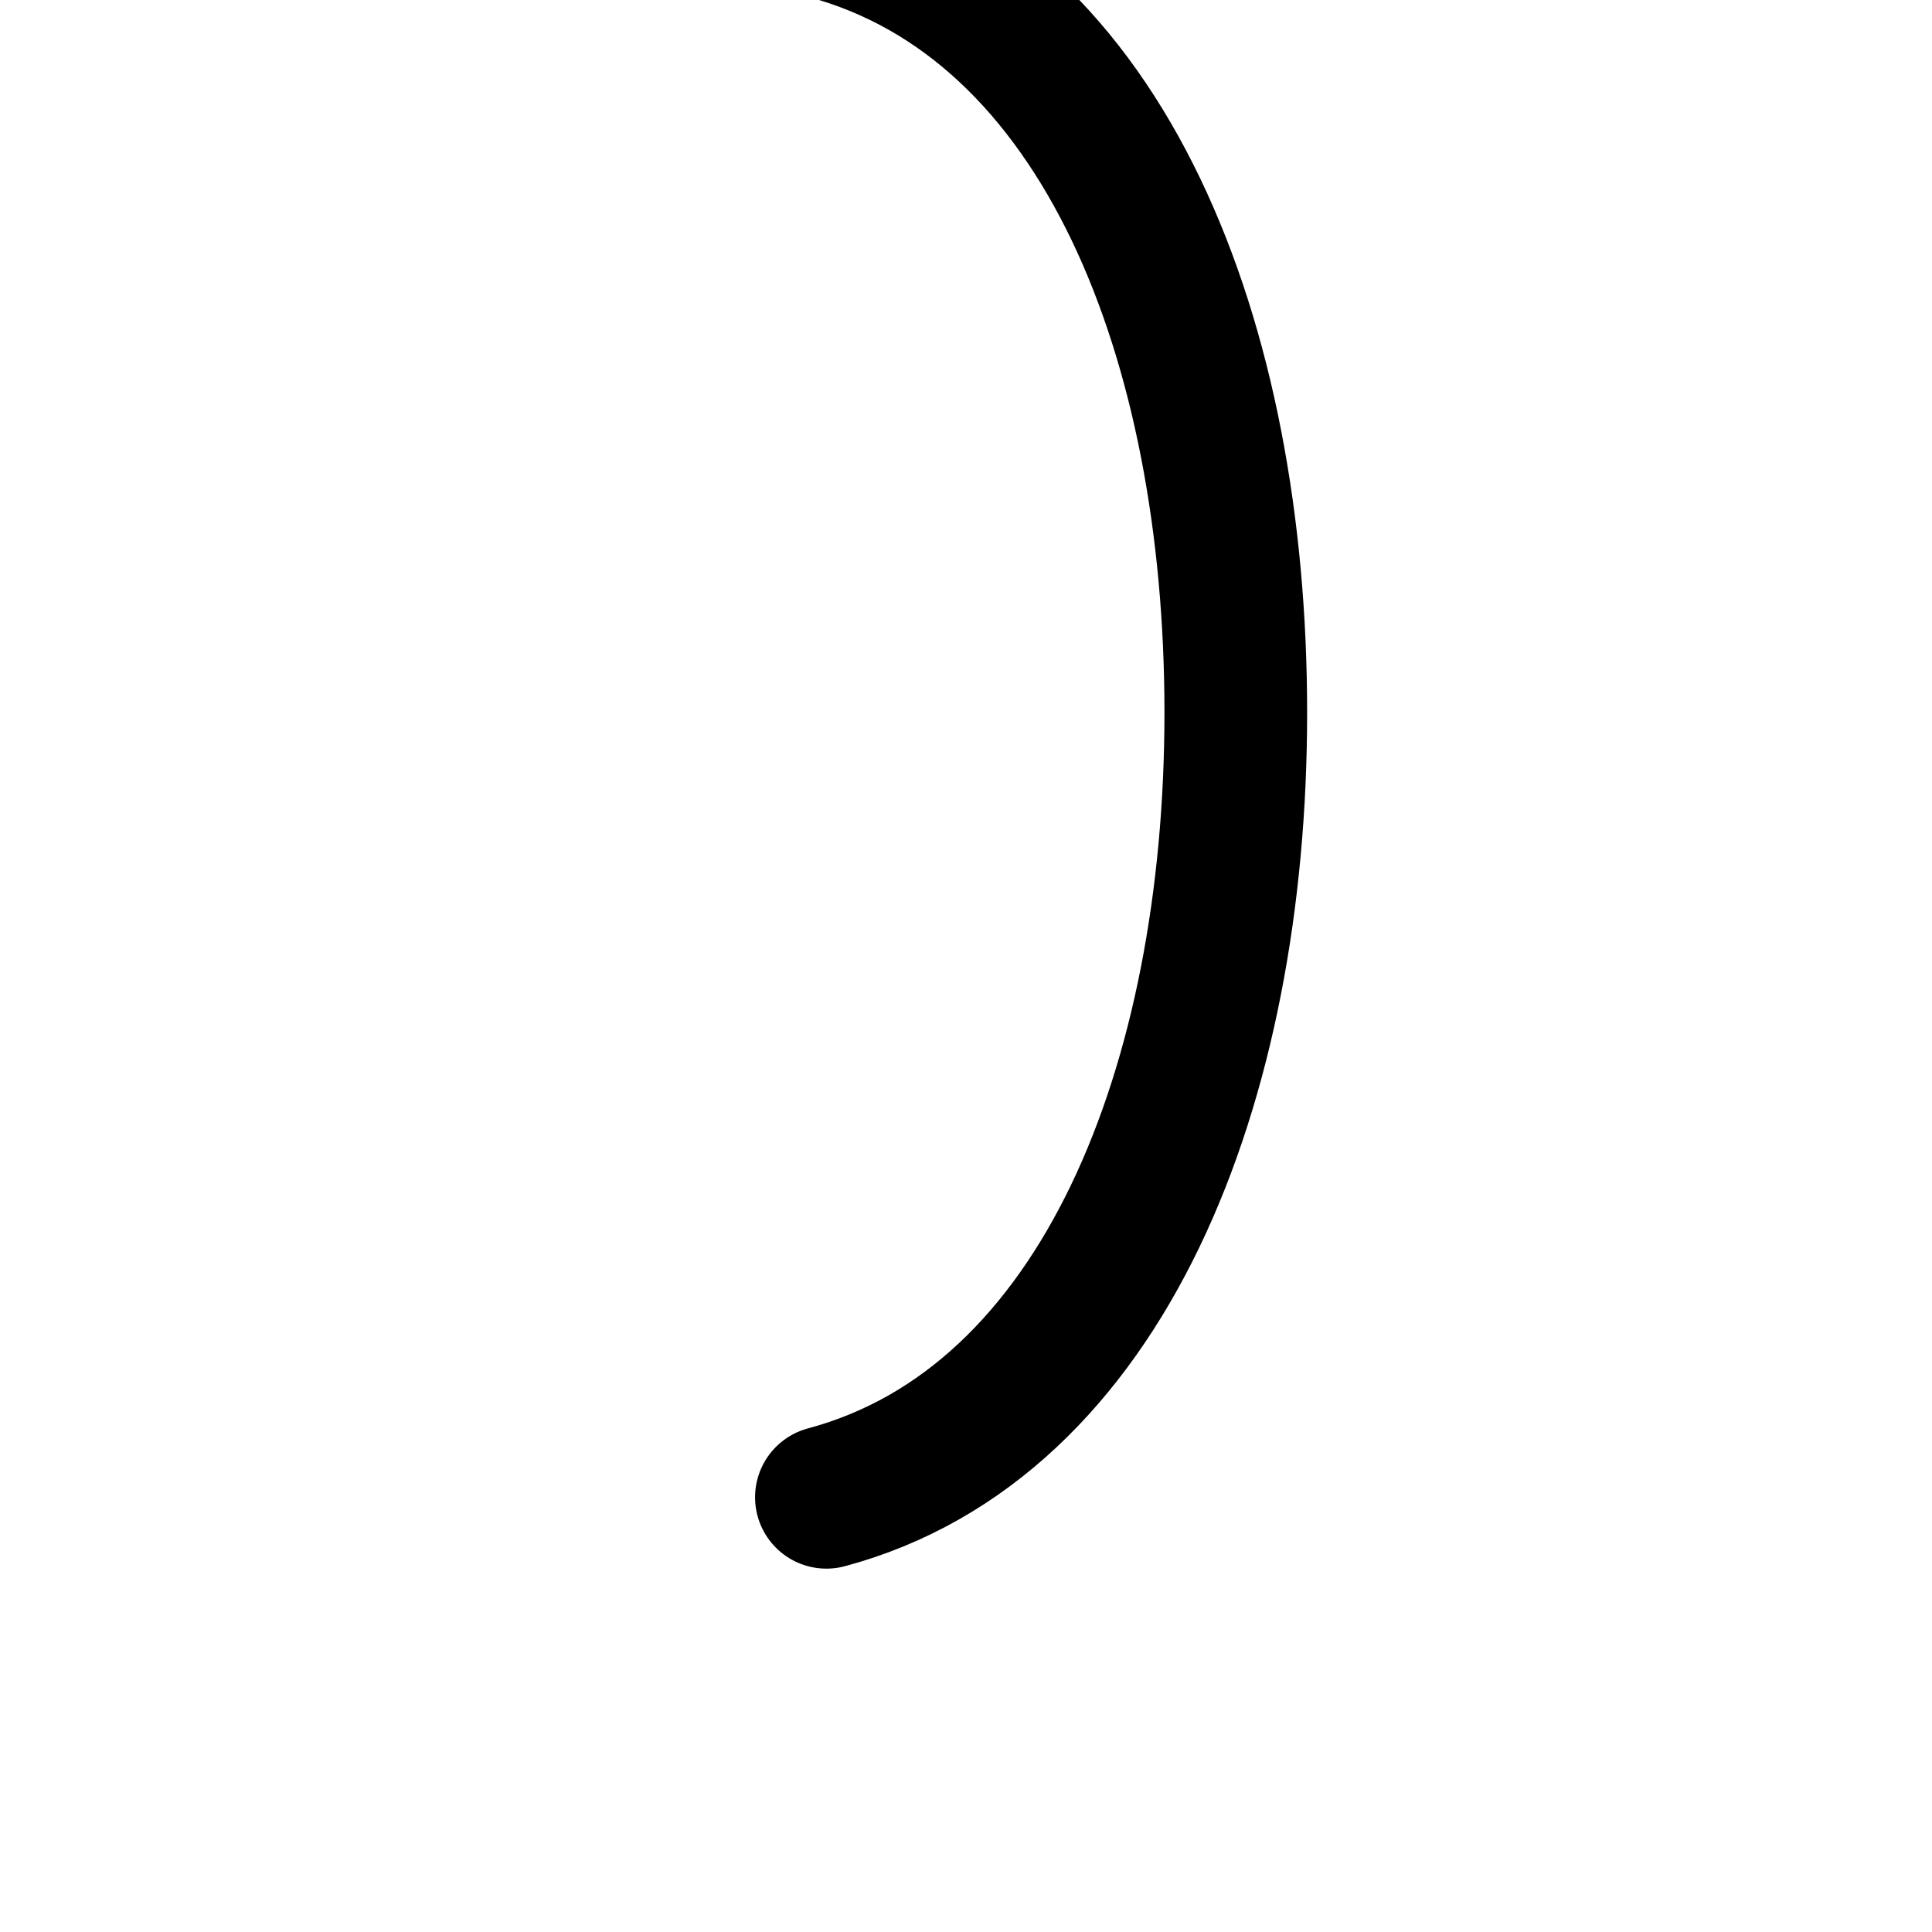
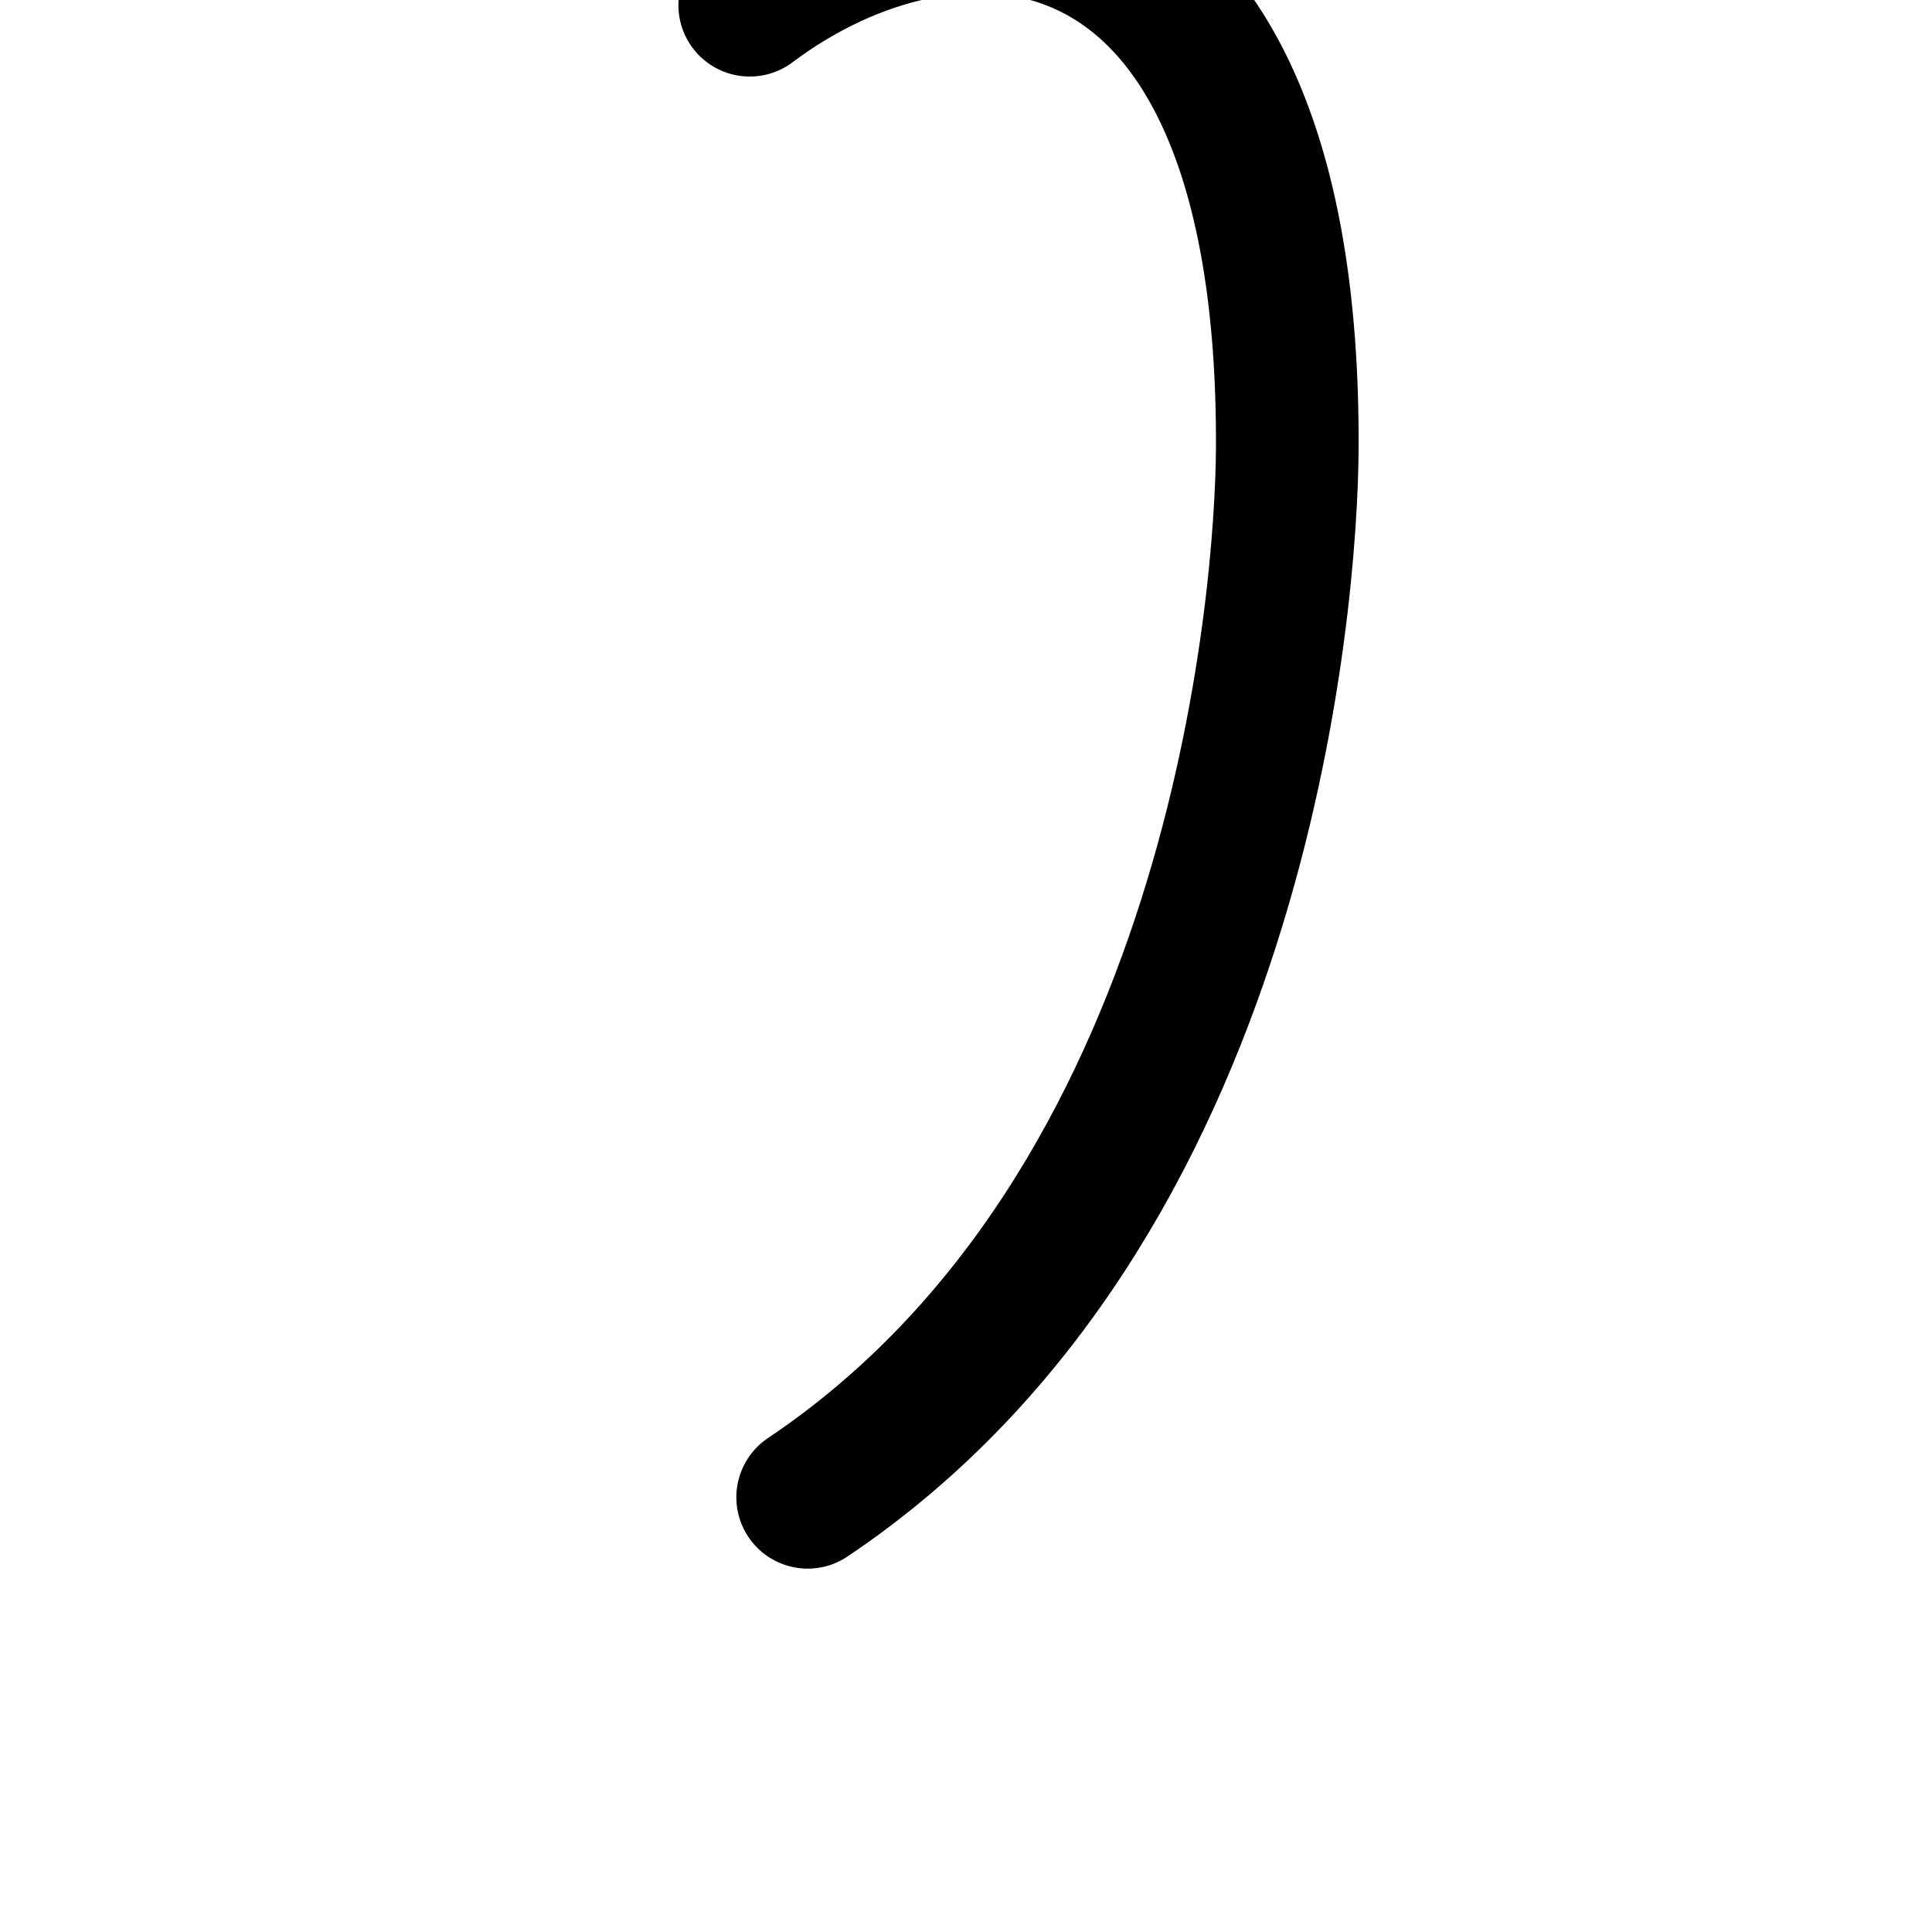
<svg xmlns="http://www.w3.org/2000/svg" version="1.1" viewBox="-10 0 1000 1000" id="svg2" width="1000" height="1000">
  <defs id="defs10" />
  <g id="g4720" transform="matrix(1.0663,0,0,-1.0663,68.33568,1499.684)" style="opacity:0.451" />
  <g transform="matrix(1,0,0,-1,0,1418)" id="g4" />
-   <path style="fill:none;fill-rule:evenodd;stroke:#000000;stroke-width:73.846;stroke-linecap:round;stroke-linejoin:round;stroke-miterlimit:4;stroke-dasharray:none;stroke-opacity:1" d="M 417.743,775 C 561.511,736.478 629.646,560.635 629.646,368.847 629.646,177.058 562.451,1.468 417.743,-37.307" id="path4732" />
+   <path style="fill:none;fill-rule:evenodd;stroke:#000000;stroke-width:73.846;stroke-linecap:round;stroke-linejoin:round;stroke-miterlimit:4;stroke-dasharray:none;stroke-opacity:1" d="m 408.058,775 c 223.041,-149.528 247.91,-463.19 248.239,-543.442 1.247,-303.801 -173.804,-307.554 -278.228,-228.865" id="path4732-8" />
</svg>
